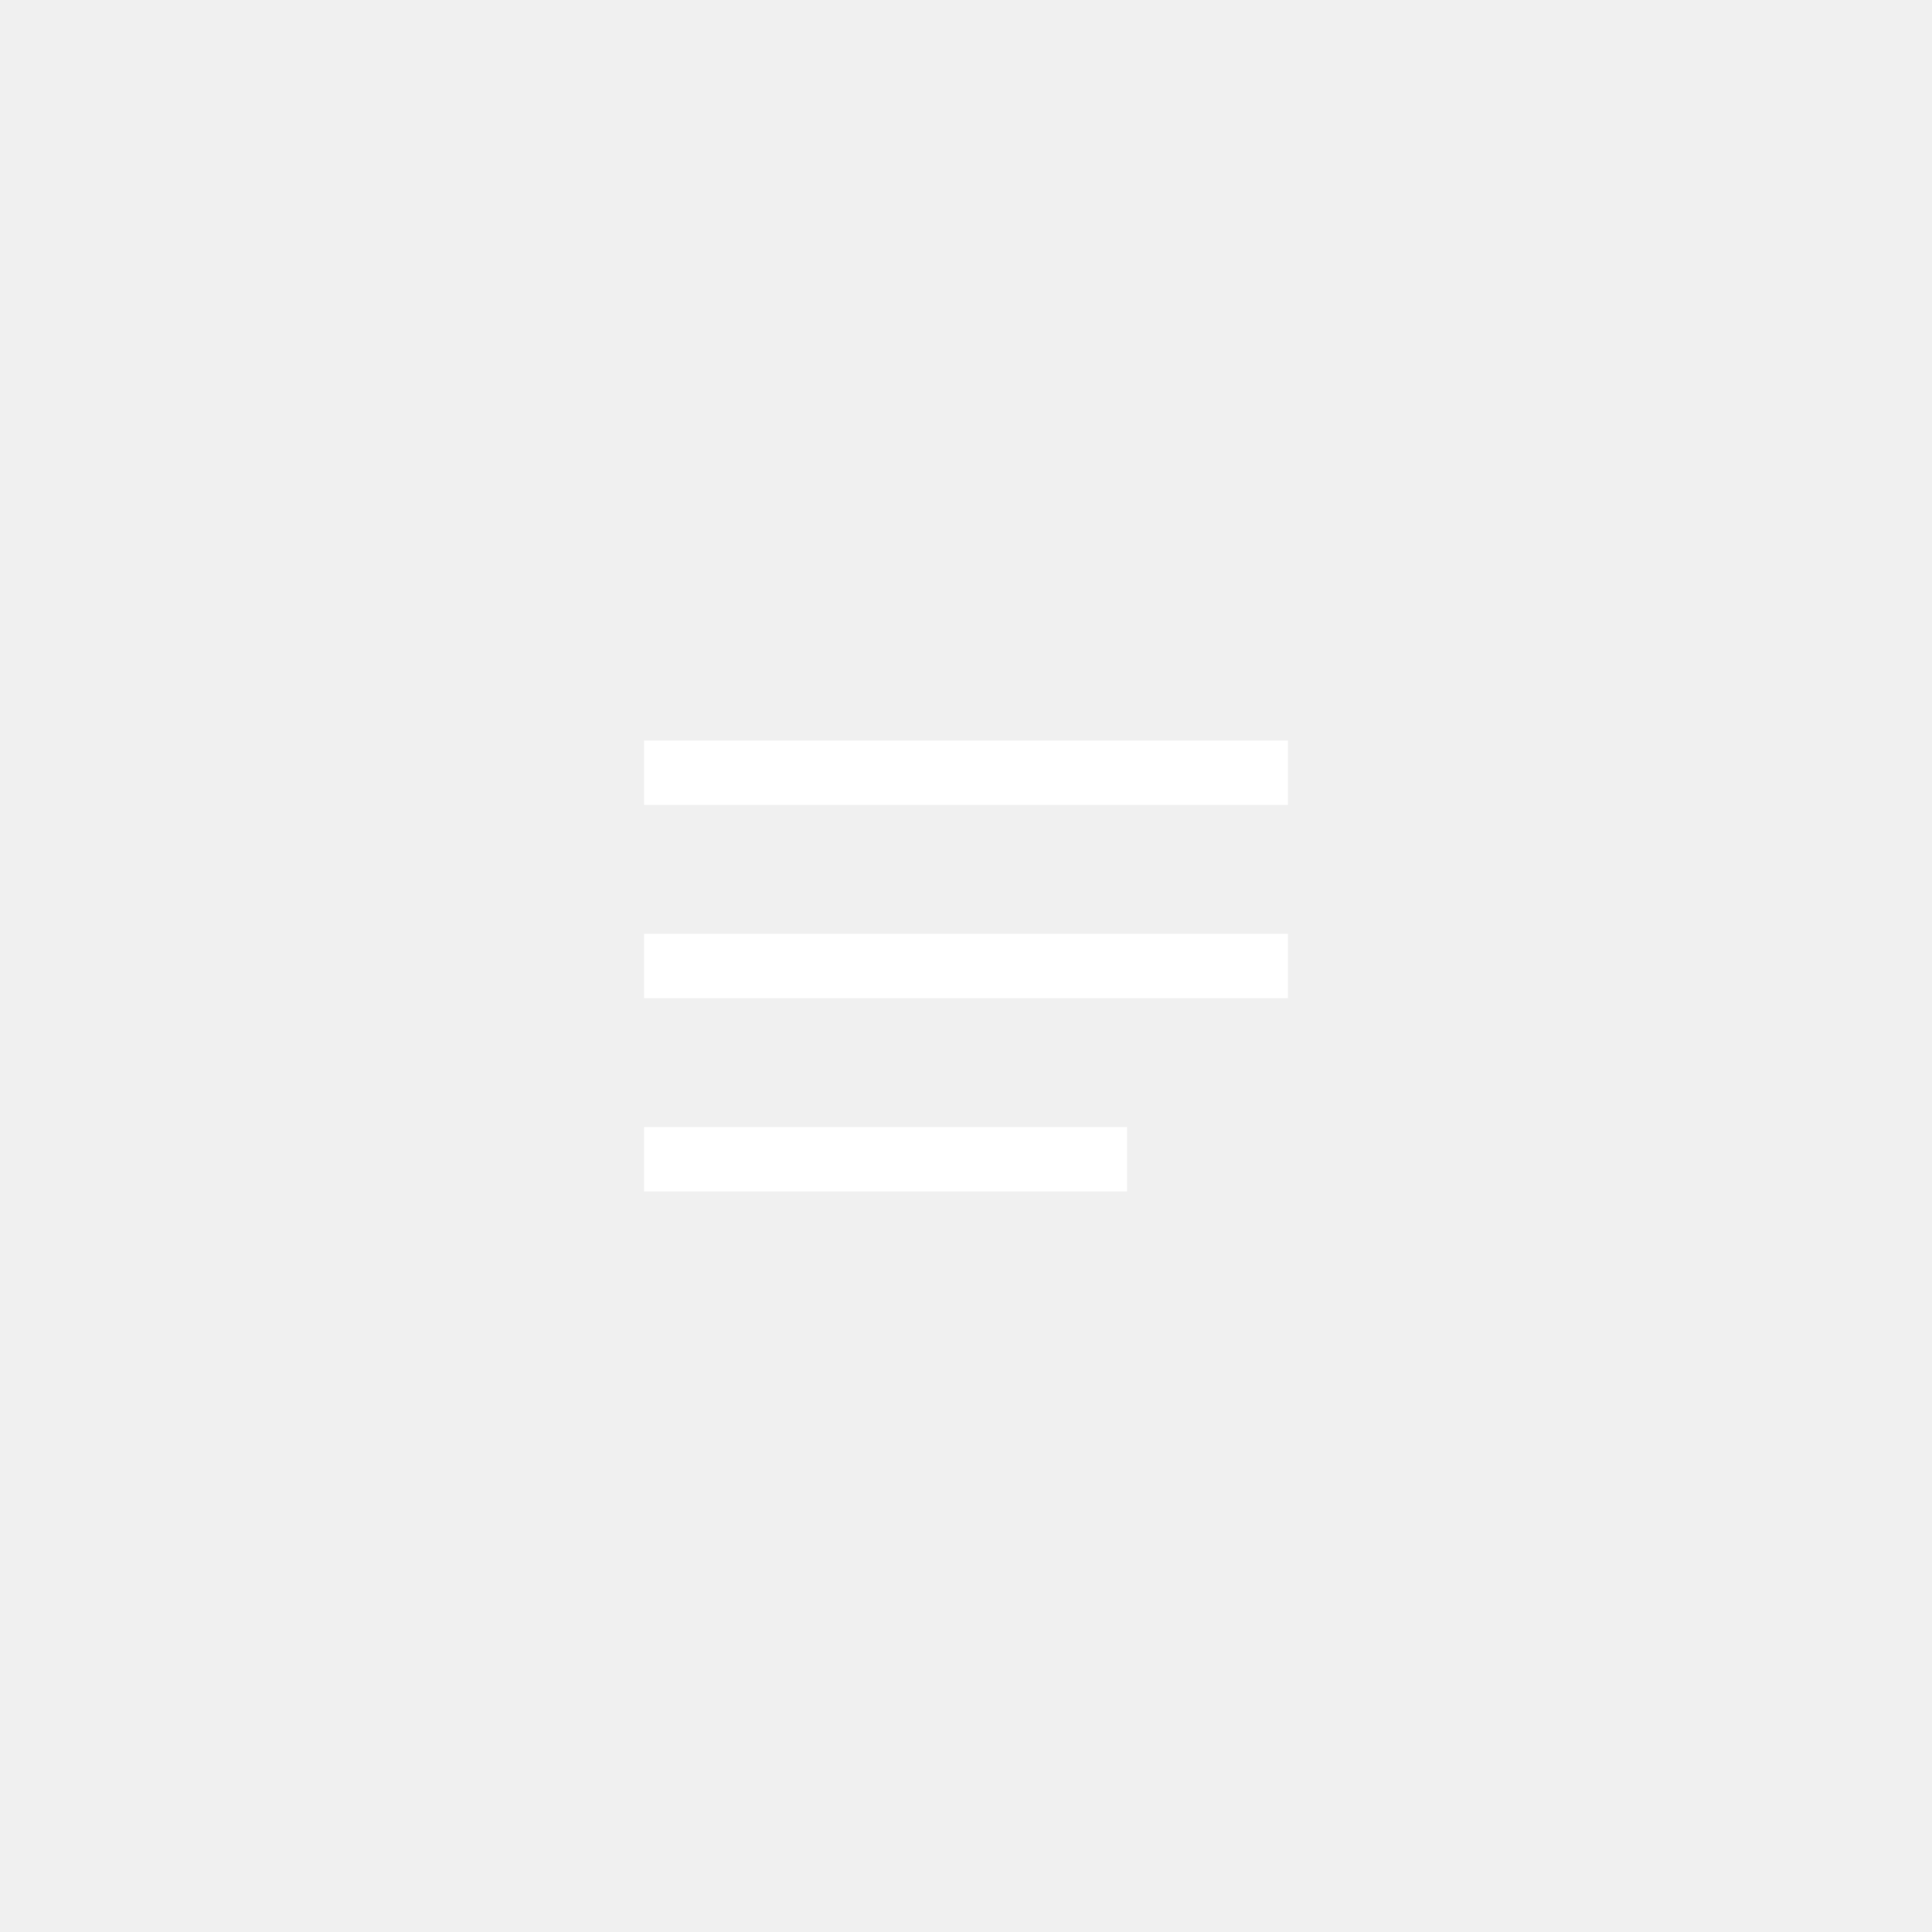
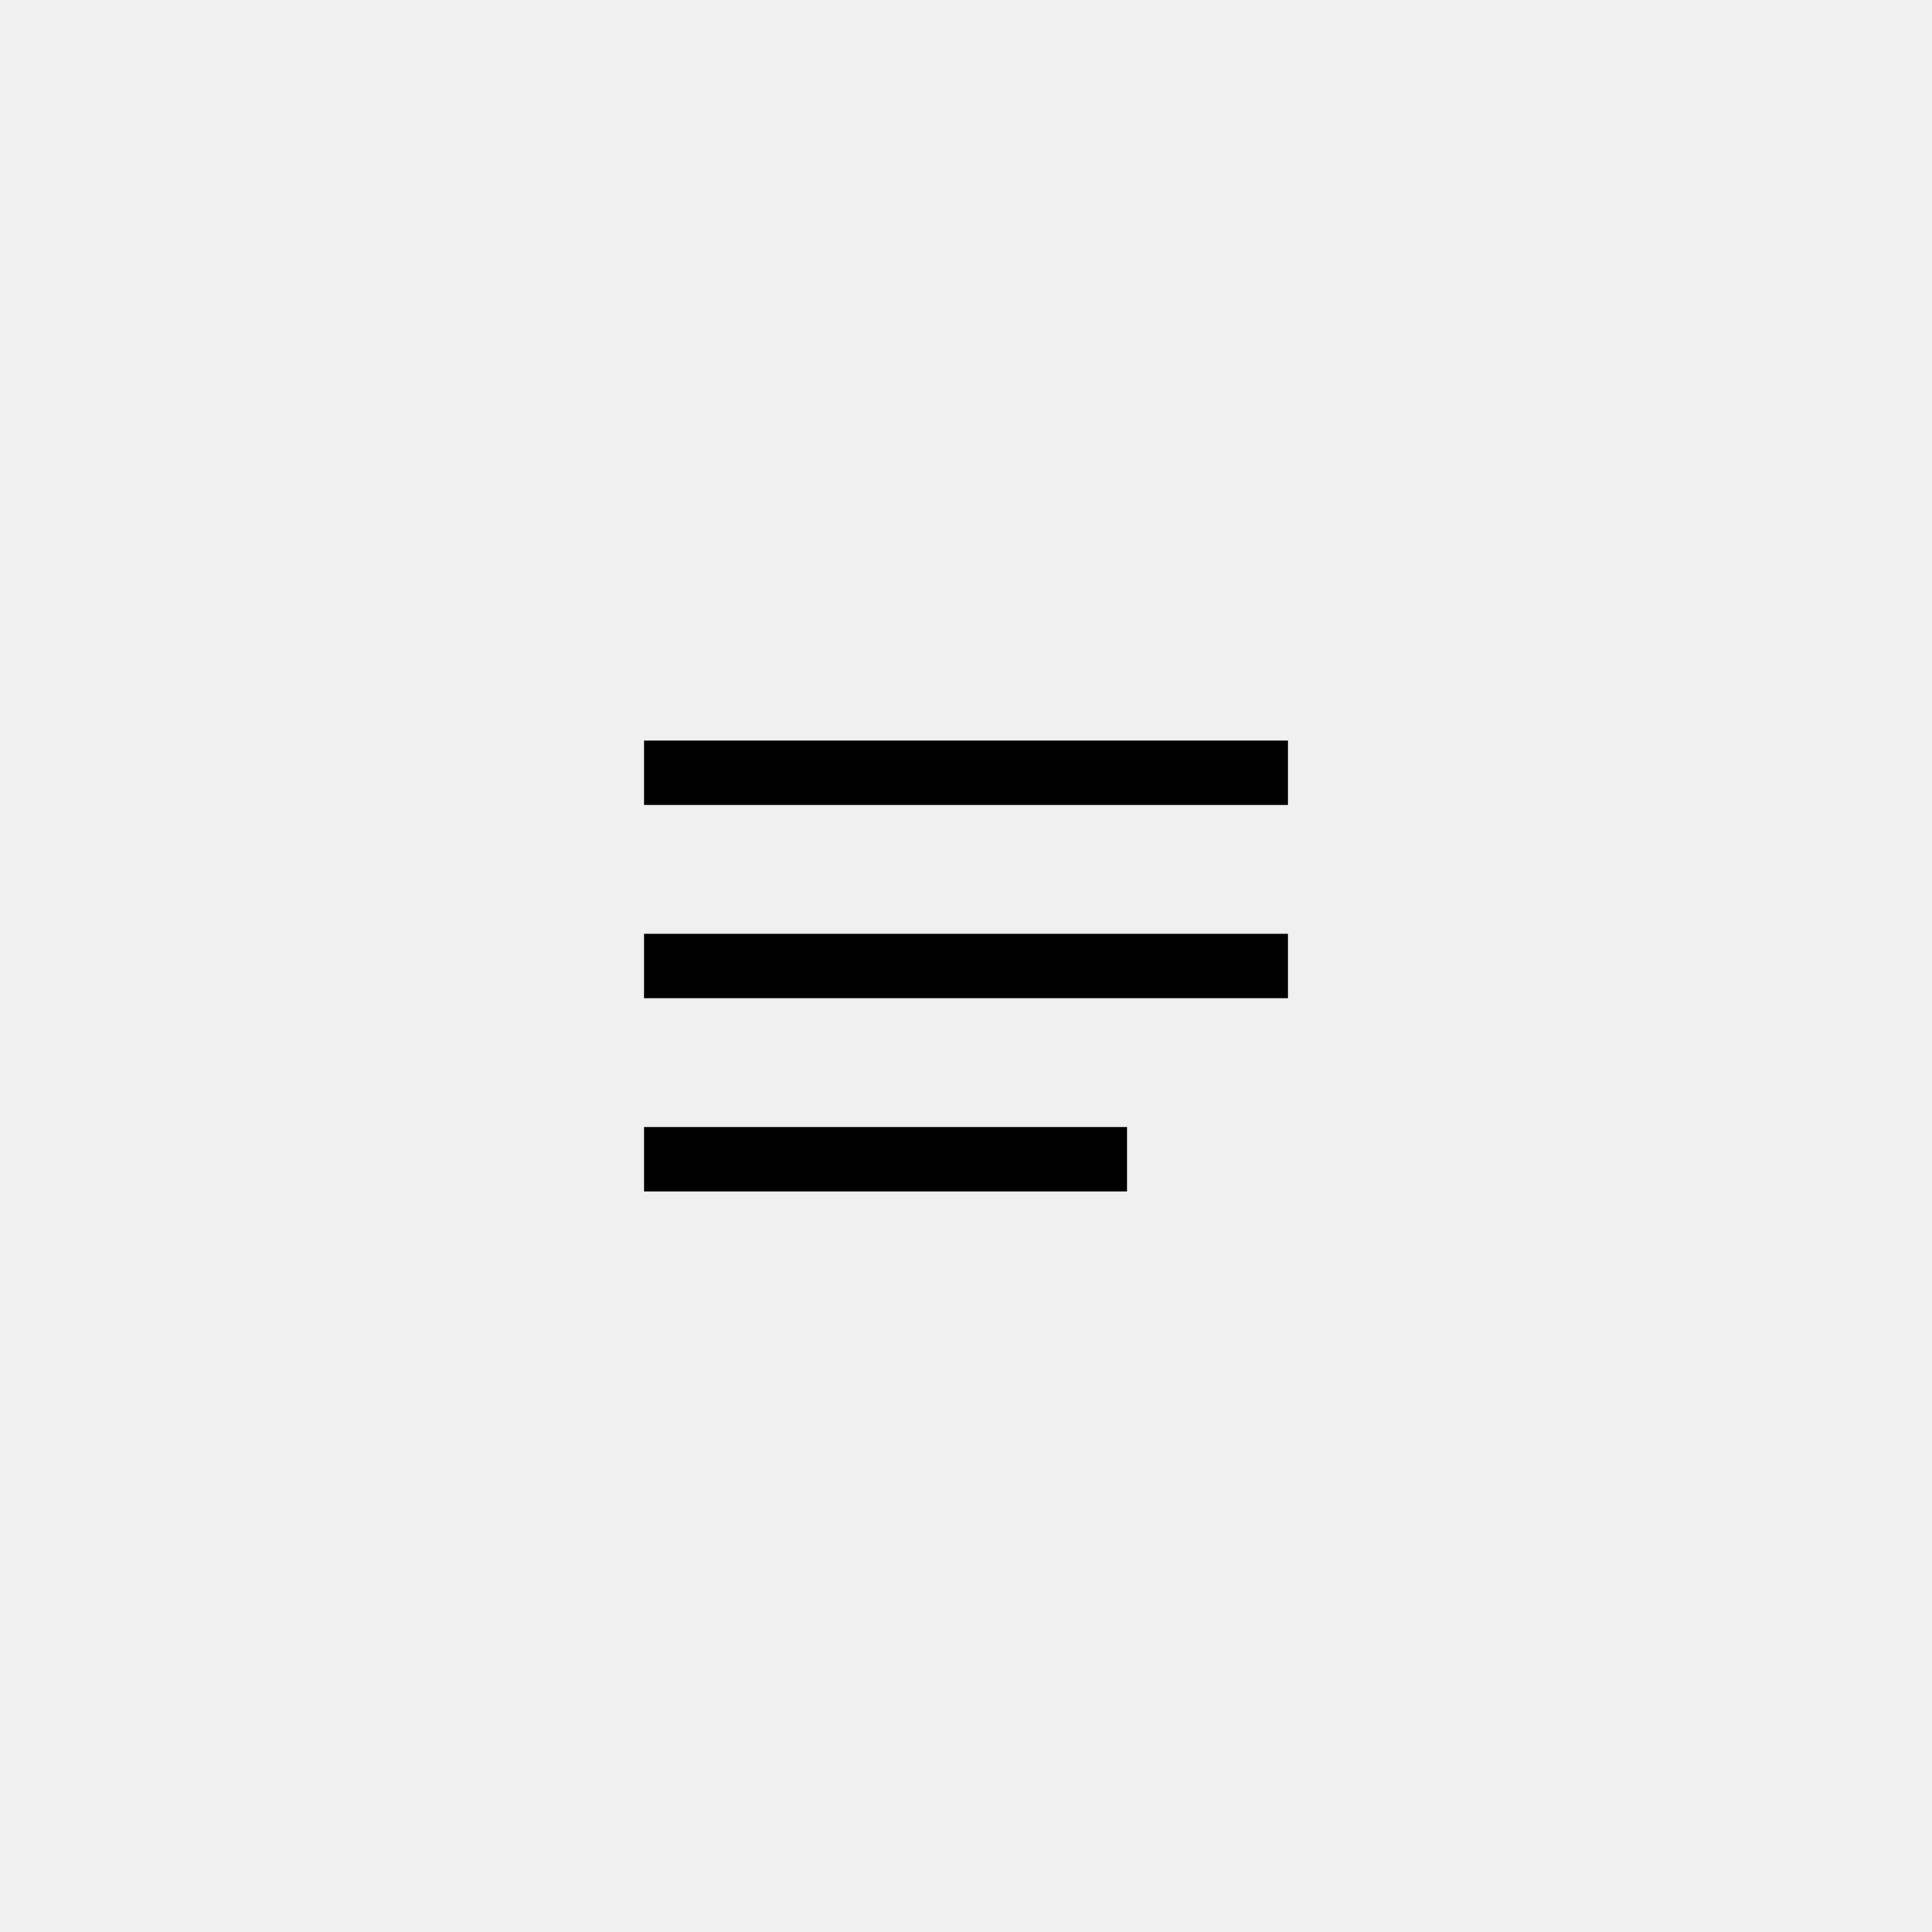
<svg xmlns="http://www.w3.org/2000/svg" width="60" height="60" version="1.1" viewBox="0 0 24 24">
-   <path id="burger_icon" fill="#fff" d="m8 9.2h8v0.8h-8zm0 4.8h6v0.8h-6zm0-2.4h8v0.8h-8z" stroke-width=".4" />
+   <path id="burger_icon" d="m8 9.2h8v0.8h-8zm0 4.8h6v0.8h-6zm0-2.4h8v0.8h-8z" stroke-width=".4" />
</svg>
